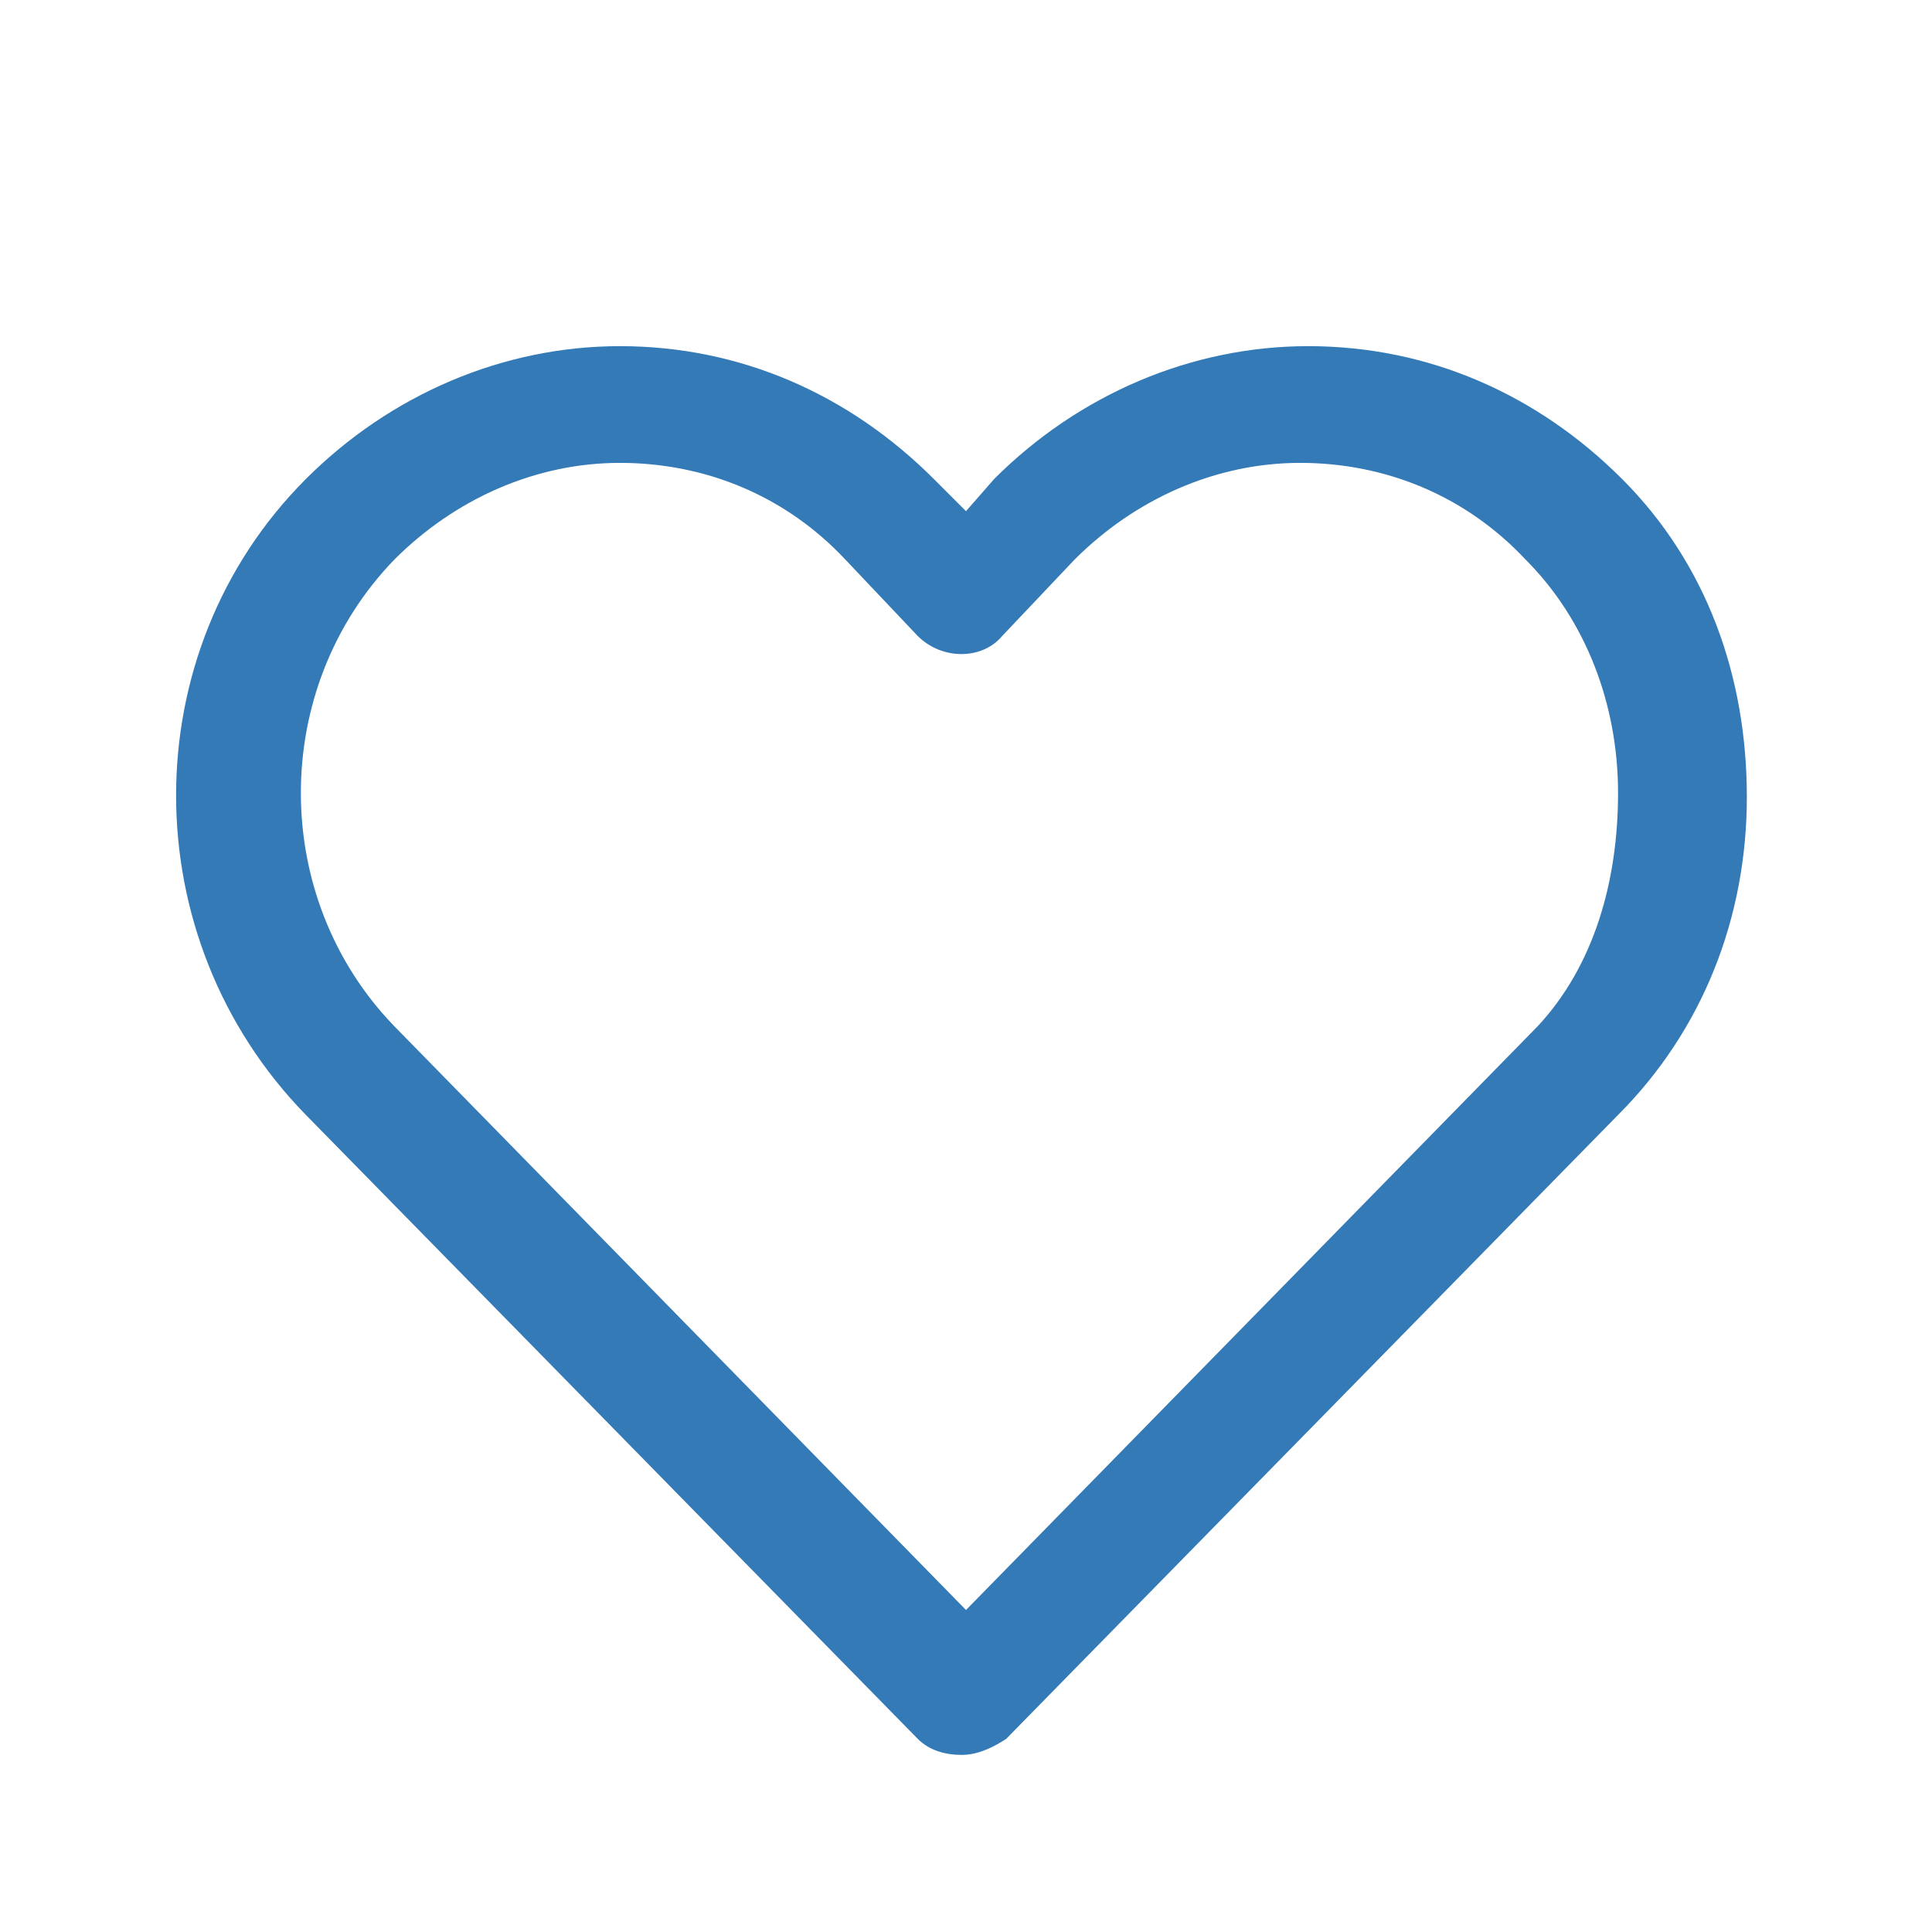
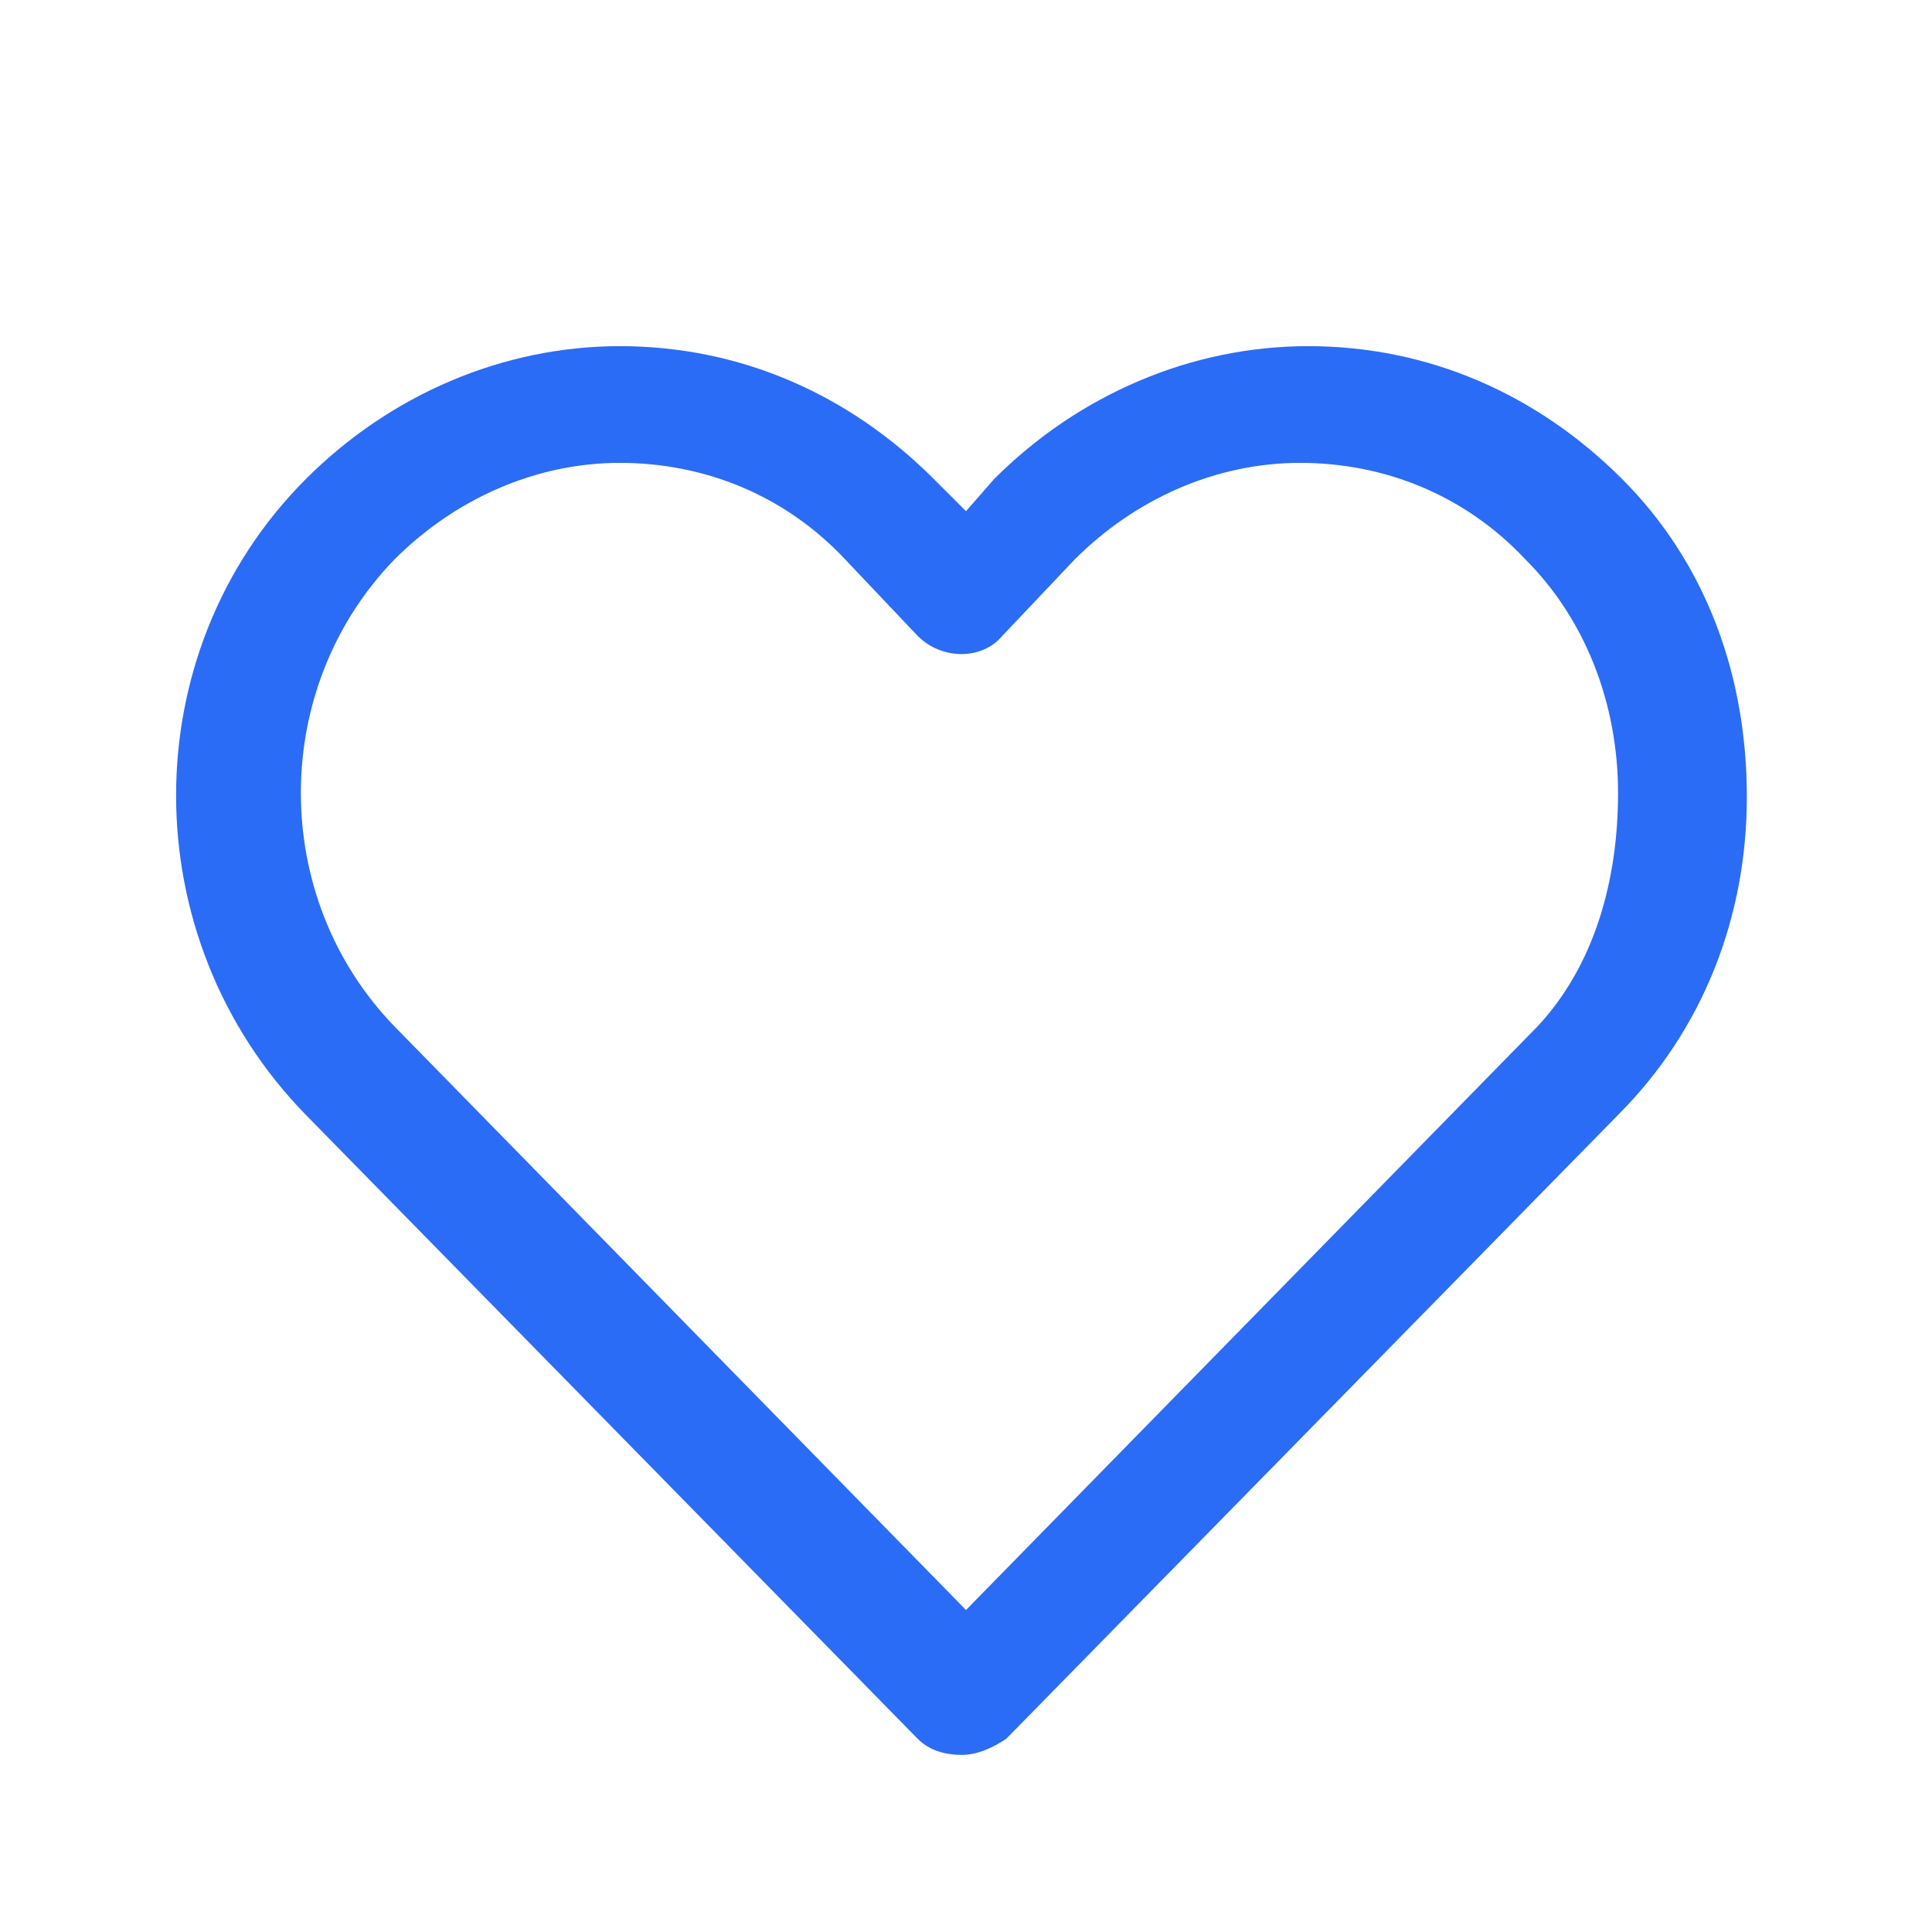
<svg xmlns="http://www.w3.org/2000/svg" class="prefix__icon" viewBox="0 0 1024 1024" width="200" height="200">
-   <path d="M859.733 253.867c-44.8-44.8-102.4-70.4-166.4-70.4-61.866 0-121.6 25.6-166.4 70.4L512 270.933l-17.067-17.066c-44.8-44.8-102.4-70.4-166.4-70.4-61.866 0-121.6 25.6-166.4 70.4-91.733 91.733-91.733 243.2 0 337.066L486.4 921.6c6.4 6.4 14.933 8.533 23.467 8.533s17.066-4.266 23.466-8.533L857.6 590.933c44.8-44.8 68.267-104.533 68.267-168.533s-21.334-123.733-66.134-168.533zM814.933 544L512 853.333 209.067 544c-66.134-68.267-66.134-179.2 0-247.467 32-32 74.666-51.2 119.466-51.2S416 262.4 448 296.533l38.4 40.534c12.8 12.8 34.133 12.8 44.8 0l38.4-40.534c32-32 74.667-51.2 119.467-51.2s87.466 17.067 119.466 51.2c32 32 49.067 76.8 49.067 123.734S844.8 512 814.933 544z" fill="#337ab7" />
+   <path d="M859.733 253.867c-44.8-44.8-102.4-70.4-166.4-70.4-61.866 0-121.6 25.6-166.4 70.4L512 270.933l-17.067-17.066c-44.8-44.8-102.4-70.4-166.4-70.4-61.866 0-121.6 25.6-166.4 70.4-91.733 91.733-91.733 243.2 0 337.066L486.4 921.6c6.4 6.4 14.933 8.533 23.467 8.533s17.066-4.266 23.466-8.533L857.6 590.933c44.8-44.8 68.267-104.533 68.267-168.533s-21.334-123.733-66.134-168.533zM814.933 544L512 853.333 209.067 544c-66.134-68.267-66.134-179.2 0-247.467 32-32 74.666-51.2 119.466-51.2S416 262.4 448 296.533l38.4 40.534c12.8 12.8 34.133 12.8 44.8 0l38.4-40.534c32-32 74.667-51.2 119.467-51.2s87.466 17.067 119.466 51.2c32 32 49.067 76.8 49.067 123.734S844.8 512 814.933 544z" fill="#2b6cf6" />
</svg>
